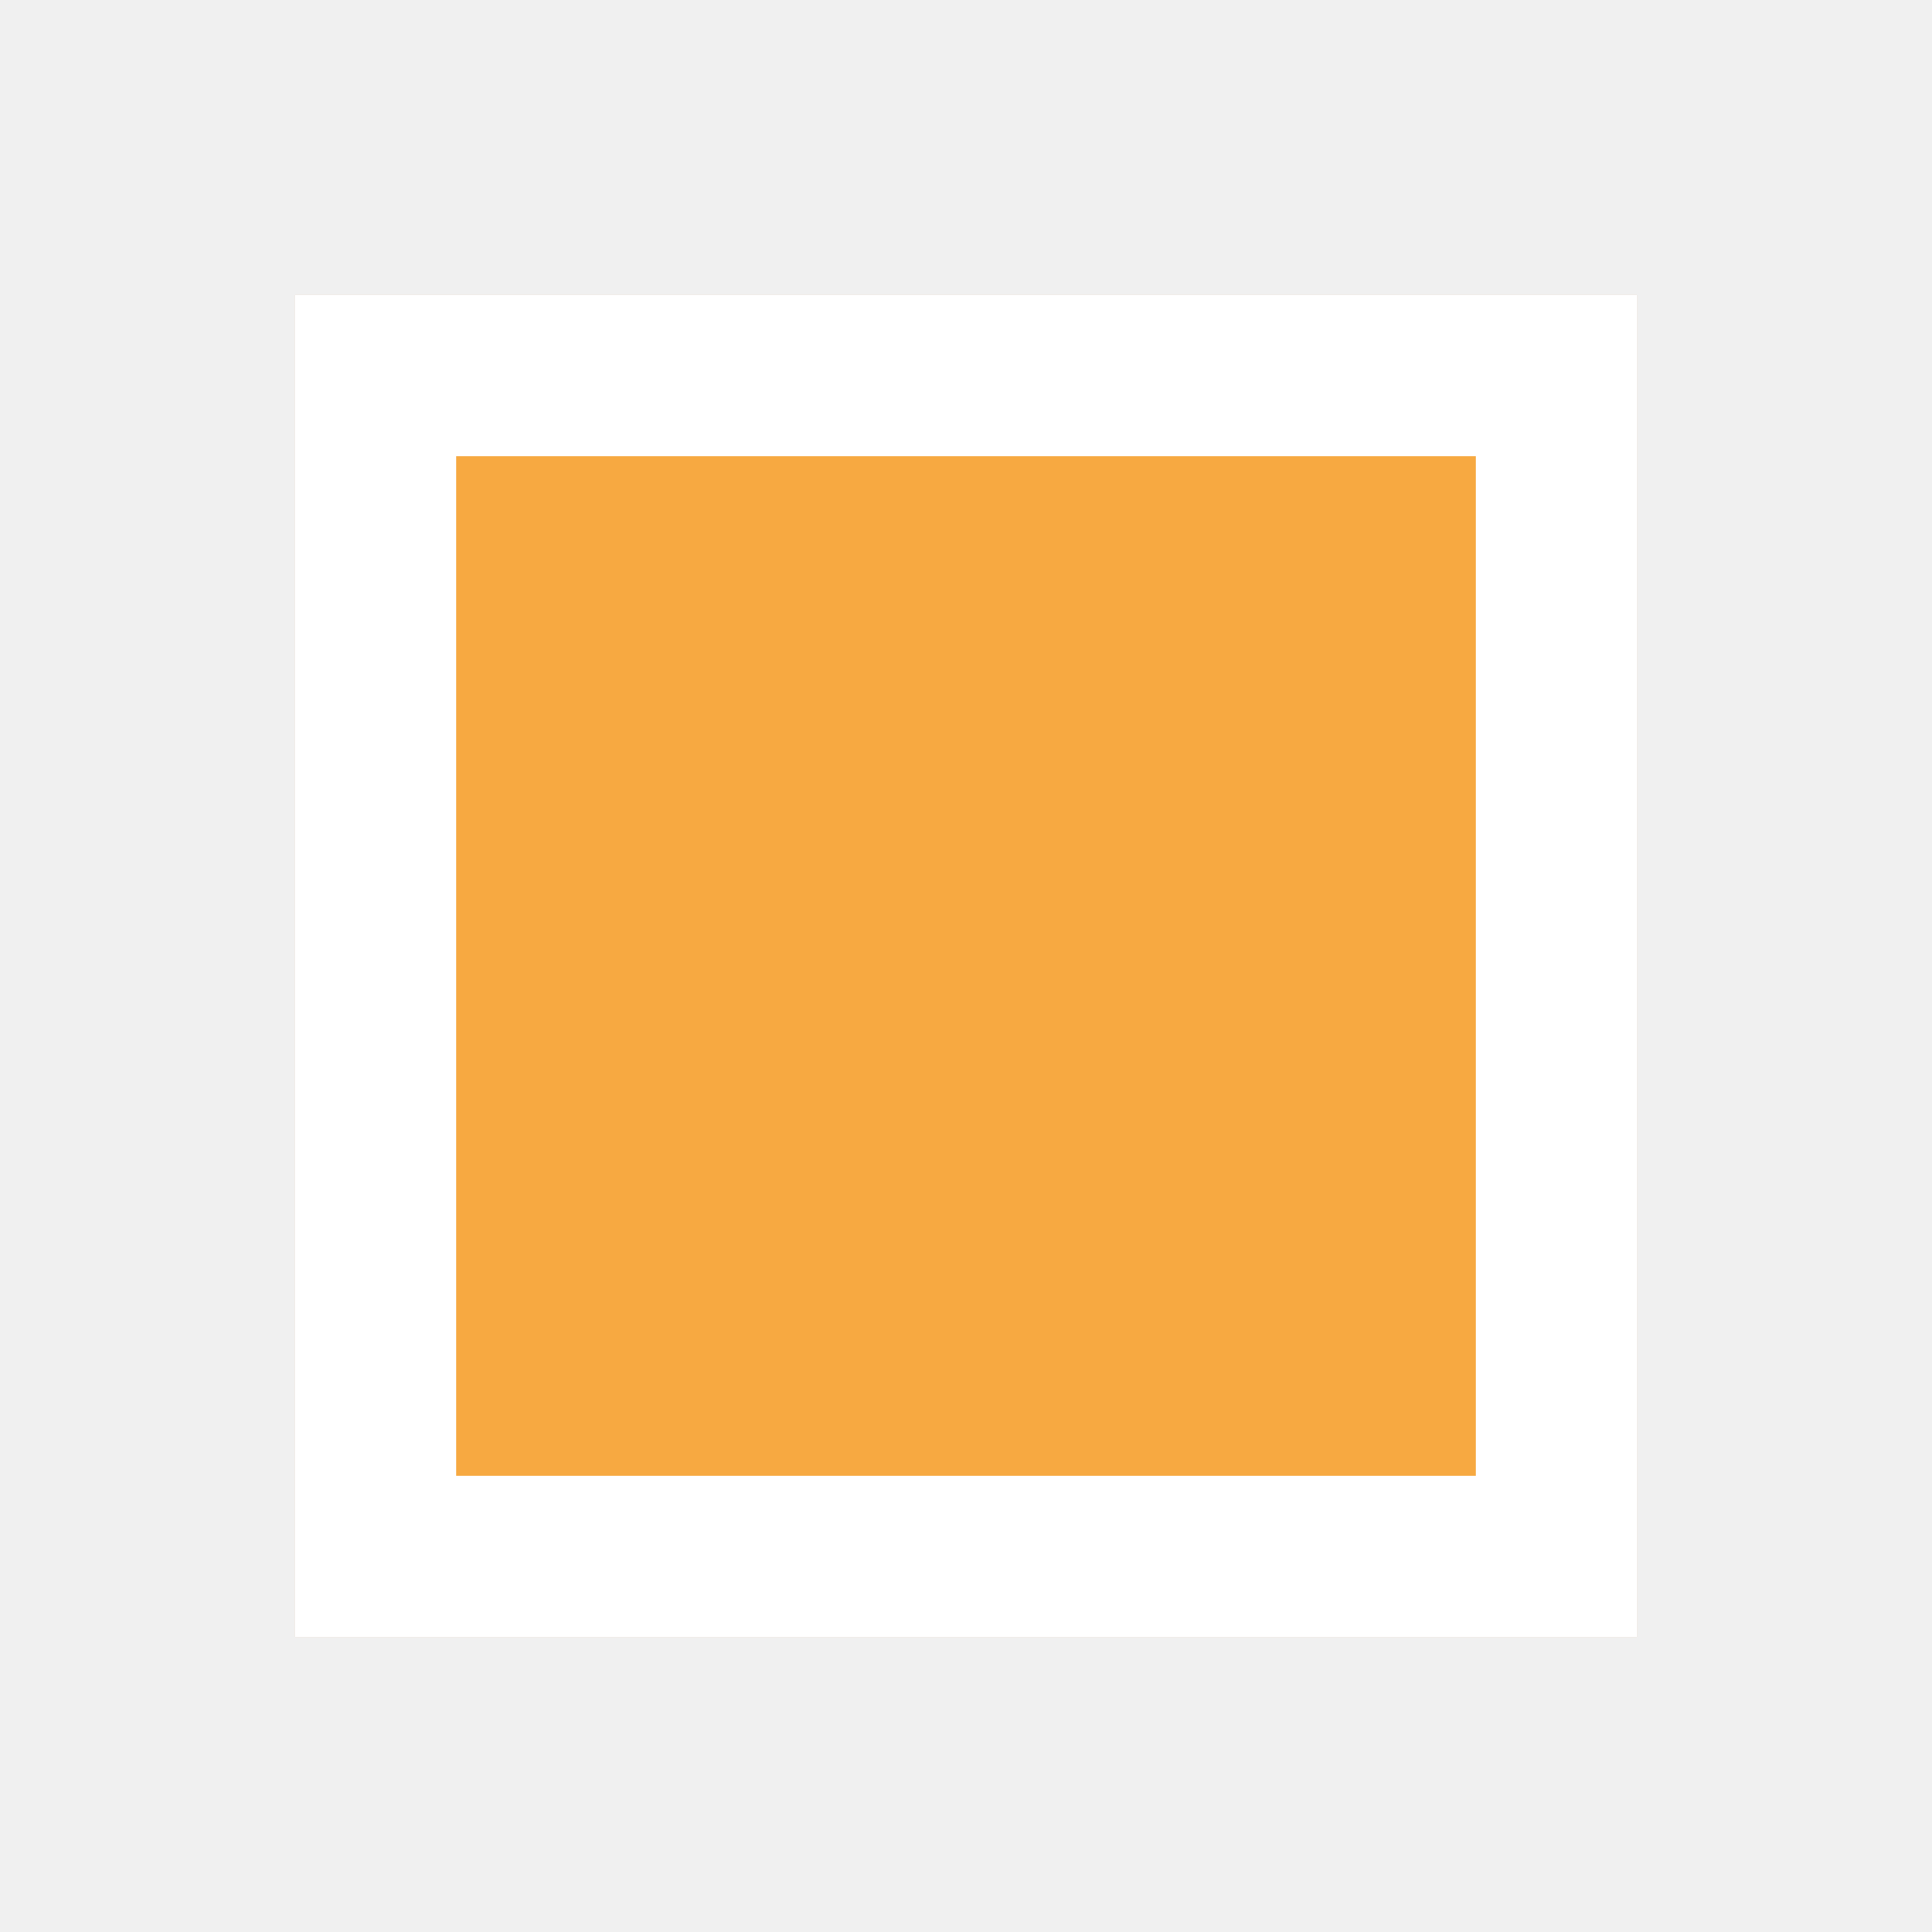
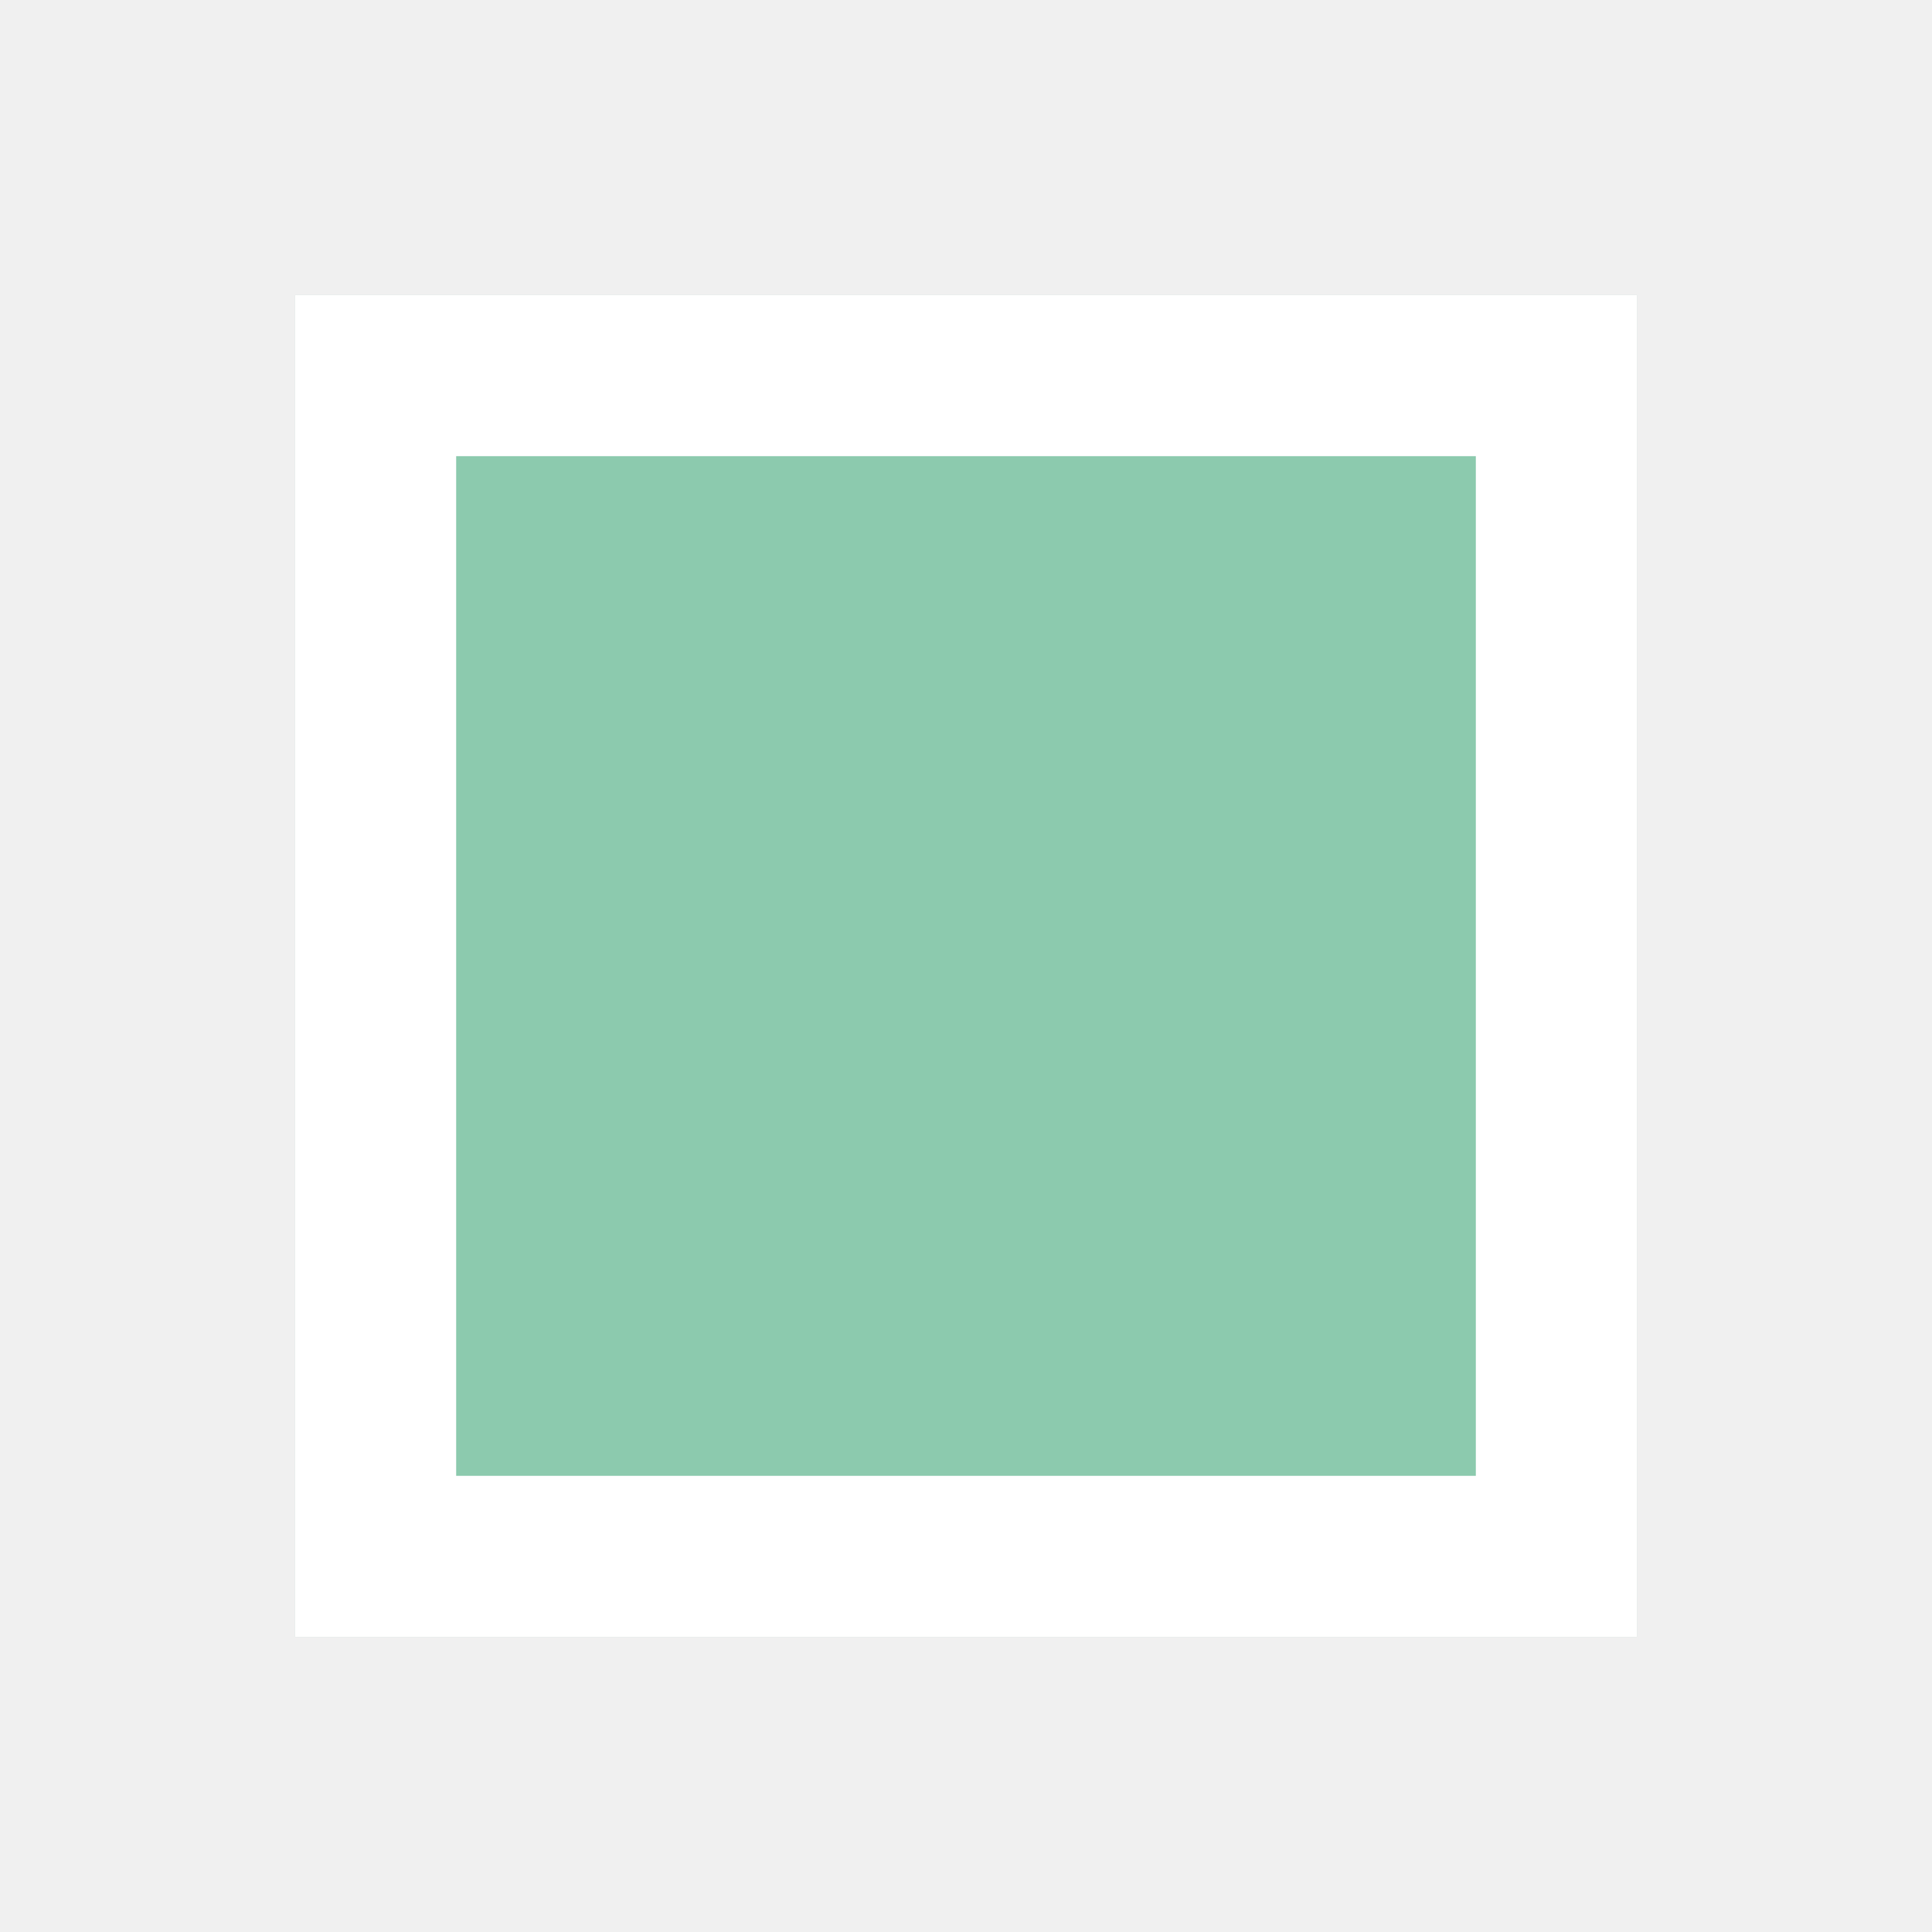
- <svg xmlns="http://www.w3.org/2000/svg" version="1.1" id="Camada_1" x="0px" y="0px" viewBox="0 0 36 36" style="enable-background:new 0 0 36 36;" xml:space="preserve">
-   <style type="text/css">
- 	.st0{clip-path:url(#SVGID_2_);}
- 	.st1{fill:#FFFFFF;}
- 	.st2{fill:none;}
- 	.st3{clip-path:url(#SVGID_4_);}
- 	.st4{clip-path:url(#SVGID_6_);}
- 	.st5{fill:none;stroke:#F1CB40;stroke-width:2;}
- 	.st6{fill:#F1CB40;}
- 	.st7{fill:none;stroke:#F1CB40;stroke-width:1.5;}
- 	.st8{fill:none;stroke:#FFA44D;stroke-width:2;}
- 	.st9{fill:none;stroke:#F1CB40;stroke-width:2;stroke-linecap:round;stroke-linejoin:round;}
- 	.st10{fill:#FAEDBC;}
- 	.st11{fill:none;stroke:#F1CB40;stroke-width:2;stroke-linecap:round;}
- 	.st12{fill:none;stroke:#F7A941;stroke-width:2;}
- 	.st13{fill:none;stroke:#84A214;stroke-width:2;}
- 	.st14{clip-path:url(#SVGID_8_);}
- 	.st15{clip-path:url(#SVGID_10_);}
- 	.st16{fill:#F7A941;}
- 	.st17{fill:#FAEDBC;stroke:#F1CB40;stroke-width:2;}
- 	.st18{clip-path:url(#SVGID_12_);}
- 	.st19{clip-path:url(#SVGID_14_);}
- 	.st20{fill:#F1CB40;stroke:#F1CB40;stroke-width:4;}
- 	.st21{fill:#C8D300;}
- 	.st22{fill:#8CCAAE;}
- 	.st23{fill:#FCE1BC;}
- 	.st24{fill:#ECF0A6;}
- 	.st25{fill:#D7EDE3;}
- 	.st26{fill:none;stroke:#C8D300;stroke-width:2;}
- 	.st27{fill:none;stroke:#8CCAAE;stroke-width:2;}
- 	.st28{fill:none;stroke:#8CCAAE;stroke-width:1.5;}
- 	.st29{fill:none;stroke:#C8D300;stroke-width:1.5;}
- 	.st30{fill:none;stroke:#8CCAAE;stroke-width:2;stroke-linecap:round;stroke-linejoin:round;}
- 	.st31{fill:none;stroke:#C8D300;stroke-width:2;stroke-linecap:round;stroke-linejoin:round;}
- 	.st32{fill:none;stroke:#8CCAAE;stroke-width:2;stroke-linecap:round;}
- 	.st33{fill:none;stroke:#C8D300;stroke-width:2;stroke-linecap:round;}
- 	.st34{clip-path:url(#SVGID_16_);}
- 	.st35{clip-path:url(#SVGID_18_);}
- 	.st36{clip-path:url(#SVGID_20_);}
- 	.st37{fill:none;stroke:#F7A941;stroke-width:2;stroke-linecap:round;stroke-linejoin:round;}
- 	.st38{clip-path:url(#SVGID_22_);}
- 	.st39{fill:#D7EDE3;stroke:#8CCAAE;stroke-width:2;}
- 	.st40{clip-path:url(#SVGID_24_);}
- 	.st41{fill:#ECF0A6;stroke:#C8D300;stroke-width:2;}
- 	.st42{clip-path:url(#SVGID_26_);}
- 	.st43{fill:#FCE1BC;stroke:#F7A941;stroke-width:2;}
- 	.st44{clip-path:url(#SVGID_28_);}
- 	.st45{clip-path:url(#SVGID_30_);}
- 	.st46{clip-path:url(#SVGID_32_);}
- 	.st47{fill:none;stroke:#F7A941;stroke-width:2;stroke-linecap:round;}
- 	.st48{clip-path:url(#SVGID_34_);}
- 	.st49{clip-path:url(#SVGID_36_);}
- 	.st50{clip-path:url(#SVGID_38_);}
- 	.st51{fill:#FFA44D;}
- 	.st52{fill:#8CCAAE;stroke:#8CCAAE;stroke-width:4;}
- 	.st53{fill:#C8D300;stroke:#C8D300;stroke-width:4;}
- 	.st54{fill:#F7A941;stroke:#F7A941;stroke-width:4;}
- 	.st55{fill:url(#Caminho_762-2_1_);}
- 	.st56{fill:url(#Caminho_763-2_1_);}
- 	.st57{fill:url(#Caminho_764-2_1_);}
- 	.st58{fill:url(#Caminho_765-2_1_);}
- 	.st59{fill:url(#Caminho_762-4_1_);}
- 	.st60{fill:url(#Caminho_795_5_);}
- 	.st61{fill:url(#Caminho_763-4_1_);}
- 	.st62{fill:url(#Caminho_790_5_);}
- 	.st63{fill:url(#Caminho_764-4_1_);}
- 	.st64{fill:url(#Caminho_796_5_);}
- 	.st65{fill:url(#Caminho_765-4_1_);}
- 	.st66{fill:url(#Caminho_791_5_);}
- 	.st67{fill:url(#Caminho_762-6_1_);}
- 	.st68{fill:url(#Caminho_785_1_);}
- 	.st69{fill:url(#Caminho_763-6_1_);}
- 	.st70{fill:url(#Caminho_773_1_);}
- 	.st71{fill:url(#Caminho_764-6_1_);}
- 	.st72{fill:url(#Caminho_786_5_);}
- 	.st73{fill:url(#Caminho_765-6_1_);}
- 	.st74{fill:url(#Caminho_774_5_);}
- 	.st75{fill:url(#Caminho_762-8_1_);}
- 	.st76{fill:url(#Caminho_781_1_);}
- 	.st77{fill:url(#Caminho_763-8_1_);}
- 	.st78{fill:url(#Caminho_767_5_);}
- 	.st79{fill:url(#Caminho_764-8_1_);}
- 	.st80{fill:url(#Caminho_782_2_);}
- 	.st81{fill:url(#Caminho_765-8_1_);}
- 	.st82{fill:url(#Caminho_769_5_);}
- 	.st83{fill:url(#Caminho_762-10_1_);}
- 	.st84{fill:url(#Caminho_763-10_1_);}
- 	.st85{fill:url(#Caminho_764-10_1_);}
- 	.st86{fill:url(#Caminho_765-10_1_);}
- 	.st87{fill:url(#Caminho_762-12_1_);}
- 	.st88{fill:url(#Caminho_763-12_1_);}
- 	.st89{fill:url(#Caminho_764-12_1_);}
- 	.st90{fill:url(#Caminho_765-12_1_);}
- 	.st91{fill:url(#Caminho_762-14_1_);}
- 	.st92{fill:url(#Caminho_763-14_1_);}
- 	.st93{fill:url(#Caminho_764-14_1_);}
- 	.st94{fill:url(#Caminho_765-14_1_);}
- 	.st95{fill:url(#Caminho_762-16_1_);}
- 	.st96{fill:url(#Caminho_763-16_1_);}
- 	.st97{fill:url(#Caminho_764-16_1_);}
- 	.st98{fill:url(#Caminho_765-16_1_);}
- 	.st99{fill:url(#Caminho_763-18_1_);}
- 	.st100{fill:url(#Caminho_765-18_1_);}
- 	.st101{fill:url(#Caminho_762-18_1_);}
- 	.st102{fill:url(#Caminho_763-20_1_);}
- 	.st103{fill:url(#Caminho_764-18_1_);}
- 	.st104{fill:url(#Caminho_765-20_1_);}
- 	.st105{fill:url(#Caminho_762-20_1_);}
- 	.st106{fill:url(#Caminho_763-22_1_);}
- 	.st107{fill:url(#Caminho_764-20_1_);}
- 	.st108{fill:url(#Caminho_765-22_1_);}
- 	.st109{fill:url(#Caminho_762-22_1_);}
- 	.st110{fill:url(#Caminho_763-24_1_);}
- 	.st111{fill:url(#Caminho_764-22_1_);}
- 	.st112{fill:url(#Caminho_765-24_1_);}
- 	.st113{fill:url(#Caminho_762-24_1_);}
- 	.st114{fill:url(#Caminho_763-26_1_);}
- 	.st115{fill:url(#Caminho_764-24_1_);}
- 	.st116{fill:url(#Caminho_765-26_1_);}
- 	.st117{fill:url(#Caminho_762-26_1_);}
- 	.st118{fill:url(#Caminho_763-28_1_);}
- 	.st119{fill:url(#Caminho_764-26_1_);}
- 	.st120{fill:url(#Caminho_765-28_1_);}
- 	.st121{fill:url(#Caminho_762-28_1_);}
- 	.st122{fill:url(#Caminho_763-30_1_);}
- 	.st123{fill:url(#Caminho_764-28_1_);}
- 	.st124{fill:url(#Caminho_765-30_1_);}
- 	.st125{fill:url(#Caminho_762-30_1_);}
- 	.st126{fill:url(#Caminho_763-32_5_);}
- 	.st127{fill:url(#Caminho_764-30_1_);}
- 	.st128{fill:url(#Caminho_765-32_5_);}
- 	.st129{fill:url(#Caminho_762-32_5_);}
- 	.st130{fill:url(#Caminho_763-34_5_);}
- 	.st131{fill:url(#Caminho_764-32_5_);}
- 	.st132{fill:url(#Caminho_765-34_5_);}
- 	.st133{fill:url(#Caminho_762-34_5_);}
- 	.st134{fill:url(#Caminho_763-36_5_);}
- 	.st135{fill:url(#Caminho_764-34_5_);}
- 	.st136{fill:url(#Caminho_765-36_5_);}
- 	.st137{fill:url(#Caminho_762-2_2_);}
- 	.st138{fill:url(#Caminho_763-2_2_);}
- 	.st139{fill:url(#Caminho_764-2_2_);}
- 	.st140{fill:url(#Caminho_765-2_2_);}
- 	.st141{fill:url(#Caminho_762-4_2_);}
- 	.st142{fill:url(#Caminho_795_6_);}
- 	.st143{fill:url(#Caminho_763-4_2_);}
- 	.st144{fill:url(#Caminho_790_6_);}
- 	.st145{fill:url(#Caminho_764-4_2_);}
- 	.st146{fill:url(#Caminho_796_6_);}
- 	.st147{fill:url(#Caminho_765-4_2_);}
- 	.st148{fill:url(#Caminho_791_6_);}
- 	.st149{fill:url(#Caminho_762-6_2_);}
- 	.st150{fill:url(#Caminho_785_2_);}
- 	.st151{fill:url(#Caminho_763-6_2_);}
- 	.st152{fill:url(#Caminho_773_2_);}
- 	.st153{fill:url(#Caminho_764-6_2_);}
- 	.st154{fill:url(#Caminho_786_6_);}
- 	.st155{fill:url(#Caminho_765-6_2_);}
- 	.st156{fill:url(#Caminho_774_6_);}
- 	.st157{fill:url(#Caminho_762-8_2_);}
- 	.st158{fill:url(#Caminho_781_2_);}
- 	.st159{fill:url(#Caminho_763-8_2_);}
- 	.st160{fill:url(#Caminho_767_6_);}
- 	.st161{fill:url(#Caminho_764-8_2_);}
- 	.st162{fill:url(#Caminho_782_3_);}
- 	.st163{fill:url(#Caminho_765-8_2_);}
- 	.st164{fill:url(#Caminho_769_6_);}
- 	.st165{fill:url(#Caminho_762-10_4_);}
- 	.st166{fill:url(#Caminho_763-10_4_);}
- 	.st167{fill:url(#Caminho_764-10_4_);}
- 	.st168{fill:url(#Caminho_765-10_4_);}
- 	.st169{fill:url(#Caminho_762-12_4_);}
- 	.st170{fill:url(#Caminho_763-12_4_);}
- 	.st171{fill:url(#Caminho_764-12_4_);}
- 	.st172{fill:url(#Caminho_765-12_4_);}
- 	.st173{fill:url(#Caminho_762-14_4_);}
- 	.st174{fill:url(#Caminho_763-14_2_);}
- 	.st175{fill:url(#Caminho_764-14_4_);}
- 	.st176{fill:url(#Caminho_765-14_2_);}
- 	.st177{fill:url(#Caminho_762-16_2_);}
- 	.st178{fill:url(#Caminho_763-16_2_);}
- 	.st179{fill:url(#Caminho_764-16_2_);}
- 	.st180{fill:url(#Caminho_765-16_2_);}
- 	.st181{fill:url(#Caminho_763-18_4_);}
- 	.st182{fill:url(#Caminho_765-18_4_);}
- 	.st183{fill:url(#Caminho_762-18_4_);}
- 	.st184{fill:url(#Caminho_763-20_4_);}
- 	.st185{fill:url(#Caminho_764-18_4_);}
- 	.st186{fill:url(#Caminho_765-20_4_);}
- 	.st187{fill:url(#Caminho_762-20_2_);}
- 	.st188{fill:url(#Caminho_763-22_2_);}
- 	.st189{fill:url(#Caminho_764-20_2_);}
- 	.st190{fill:url(#Caminho_765-22_2_);}
- 	.st191{fill:url(#Caminho_762-22_2_);}
- 	.st192{fill:url(#Caminho_763-24_2_);}
- 	.st193{fill:url(#Caminho_764-22_2_);}
- 	.st194{fill:url(#Caminho_765-24_2_);}
- 	.st195{fill:url(#Caminho_762-24_2_);}
- 	.st196{fill:url(#Caminho_763-26_2_);}
- 	.st197{fill:url(#Caminho_764-24_2_);}
- 	.st198{fill:url(#Caminho_765-26_2_);}
- 	.st199{fill:url(#Caminho_762-26_2_);}
- 	.st200{fill:url(#Caminho_763-28_2_);}
- 	.st201{fill:url(#Caminho_764-26_2_);}
- 	.st202{fill:url(#Caminho_765-28_2_);}
- 	.st203{fill:url(#Caminho_762-28_4_);}
- 	.st204{fill:url(#Caminho_763-30_4_);}
- 	.st205{fill:url(#Caminho_764-28_4_);}
- 	.st206{fill:url(#Caminho_765-30_4_);}
- 	.st207{fill:url(#Caminho_762-30_4_);}
- 	.st208{fill:url(#Caminho_763-32_6_);}
- 	.st209{fill:url(#Caminho_764-30_4_);}
- 	.st210{fill:url(#Caminho_765-32_6_);}
- 	.st211{fill:url(#Caminho_762-32_6_);}
- 	.st212{fill:url(#Caminho_763-34_6_);}
- 	.st213{fill:url(#Caminho_764-32_6_);}
- 	.st214{fill:url(#Caminho_765-34_6_);}
- 	.st215{fill:url(#Caminho_762-34_6_);}
- 	.st216{fill:url(#Caminho_763-36_6_);}
- 	.st217{fill:url(#Caminho_764-34_6_);}
- 	.st218{fill:url(#Caminho_765-36_6_);}
- 	.st219{fill:url(#Caminho_762-2_6_);}
- 	.st220{fill:url(#Caminho_763-2_6_);}
- 	.st221{fill:url(#Caminho_764-2_6_);}
- 	.st222{fill:url(#Caminho_765-2_6_);}
- 	.st223{fill:url(#Caminho_762-4_6_);}
- 	.st224{fill:url(#Caminho_795_10_);}
- 	.st225{fill:url(#Caminho_763-4_6_);}
- 	.st226{fill:url(#Caminho_790_10_);}
- 	.st227{fill:url(#Caminho_764-4_6_);}
- 	.st228{fill:url(#Caminho_796_10_);}
- 	.st229{fill:url(#Caminho_765-4_6_);}
- 	.st230{fill:url(#Caminho_791_10_);}
- 	.st231{fill:url(#Caminho_762-6_6_);}
- 	.st232{fill:url(#Caminho_785_6_);}
- 	.st233{fill:url(#Caminho_763-6_6_);}
- 	.st234{fill:url(#Caminho_773_6_);}
- 	.st235{fill:url(#Caminho_764-6_6_);}
- 	.st236{fill:url(#Caminho_786_10_);}
- 	.st237{fill:url(#Caminho_765-6_6_);}
- 	.st238{fill:url(#Caminho_774_10_);}
- 	.st239{fill:url(#Caminho_762-8_6_);}
- 	.st240{fill:url(#Caminho_781_6_);}
- 	.st241{fill:url(#Caminho_763-8_6_);}
- 	.st242{fill:url(#Caminho_767_10_);}
- 	.st243{fill:url(#Caminho_764-8_6_);}
- 	.st244{fill:url(#Caminho_782_7_);}
- 	.st245{fill:url(#Caminho_765-8_6_);}
- 	.st246{fill:url(#Caminho_769_10_);}
- 	.st247{fill:url(#Caminho_763-14_6_);}
- 	.st248{fill:url(#Caminho_765-14_6_);}
- 	.st249{fill:url(#Caminho_762-16_6_);}
- 	.st250{fill:url(#Caminho_763-16_6_);}
- 	.st251{fill:url(#Caminho_764-16_6_);}
- 	.st252{fill:url(#Caminho_765-16_6_);}
- 	.st253{fill:url(#Caminho_762-20_6_);}
- 	.st254{fill:url(#Caminho_763-22_6_);}
- 	.st255{fill:url(#Caminho_764-20_6_);}
- 	.st256{fill:url(#Caminho_765-22_6_);}
- 	.st257{fill:url(#Caminho_762-22_6_);}
- 	.st258{fill:url(#Caminho_763-24_6_);}
- 	.st259{fill:url(#Caminho_764-22_6_);}
- 	.st260{fill:url(#Caminho_765-24_6_);}
- 	.st261{fill:url(#Caminho_762-24_6_);}
- 	.st262{fill:url(#Caminho_763-26_6_);}
- 	.st263{fill:url(#Caminho_764-24_6_);}
- 	.st264{fill:url(#Caminho_765-26_6_);}
- 	.st265{fill:url(#Caminho_762-26_6_);}
- 	.st266{fill:url(#Caminho_763-28_6_);}
- 	.st267{fill:url(#Caminho_764-26_6_);}
- 	.st268{fill:url(#Caminho_765-28_6_);}
- 	.st269{fill:url(#Caminho_762-36_4_);}
- 	.st270{fill:url(#Caminho_763-38_5_);}
- 	.st271{fill:url(#Caminho_764-36_4_);}
- 	.st272{fill:url(#Caminho_765-38_5_);}
- 	.st273{fill:url(#Caminho_762-38_5_);}
- 	.st274{fill:url(#Caminho_795-2_5_);}
- 	.st275{fill:url(#Caminho_763-40_4_);}
- 	.st276{fill:url(#Caminho_790-2_5_);}
- 	.st277{fill:url(#Caminho_764-38_5_);}
- 	.st278{fill:url(#Caminho_796-2_5_);}
- 	.st279{fill:url(#Caminho_765-40_4_);}
- 	.st280{fill:url(#Caminho_791-2_5_);}
- 	.st281{fill:url(#Caminho_762-40_4_);}
- 	.st282{fill:url(#Caminho_785-2_5_);}
- 	.st283{fill:url(#Caminho_763-42_4_);}
- 	.st284{fill:url(#Caminho_773-2_5_);}
- 	.st285{fill:url(#Caminho_764-40_4_);}
- 	.st286{fill:url(#Caminho_786-2_5_);}
- 	.st287{fill:url(#Caminho_765-42_4_);}
- 	.st288{fill:url(#Caminho_774-2_5_);}
- 	.st289{fill:url(#Caminho_762-42_4_);}
- 	.st290{fill:url(#Caminho_781-2_5_);}
- 	.st291{fill:url(#Caminho_763-44_4_);}
- 	.st292{fill:url(#Caminho_767-2_5_);}
- 	.st293{fill:url(#Caminho_764-42_4_);}
- 	.st294{fill:url(#Caminho_782-2_5_);}
- 	.st295{fill:url(#Caminho_765-44_4_);}
- 	.st296{fill:url(#Caminho_769-2_5_);}
- 	.st297{fill:url(#Caminho_762-44_4_);}
- 	.st298{fill:url(#Caminho_763-46_4_);}
- 	.st299{fill:url(#Caminho_764-44_4_);}
- 	.st300{fill:url(#Caminho_765-46_4_);}
- 	.st301{fill:url(#Caminho_762-46_4_);}
- 	.st302{fill:url(#Caminho_763-48_4_);}
- 	.st303{fill:url(#Caminho_764-46_4_);}
- 	.st304{fill:url(#Caminho_765-48_4_);}
- 	.st305{fill:url(#Caminho_762-48_4_);}
- 	.st306{fill:url(#Caminho_763-50_4_);}
- 	.st307{fill:url(#Caminho_764-48_4_);}
- 	.st308{fill:url(#Caminho_765-50_4_);}
- 	.st309{fill:url(#Caminho_762-50_4_);}
- 	.st310{fill:url(#Caminho_763-52_4_);}
- 	.st311{fill:url(#Caminho_764-50_4_);}
- 	.st312{fill:url(#Caminho_765-52_4_);}
- 	.st313{fill:url(#Caminho_763-54_4_);}
- 	.st314{fill:url(#Caminho_765-54_4_);}
- 	.st315{fill:url(#Caminho_762-52_4_);}
- 	.st316{fill:url(#Caminho_763-56_4_);}
- 	.st317{fill:url(#Caminho_764-52_4_);}
- 	.st318{fill:url(#Caminho_765-56_4_);}
- 	.st319{fill:url(#Caminho_762-54_4_);}
- 	.st320{fill:url(#Caminho_763-58_4_);}
- 	.st321{fill:url(#Caminho_764-54_4_);}
- 	.st322{fill:url(#Caminho_765-58_4_);}
- 	.st323{fill:url(#Caminho_762-56_2_);}
- 	.st324{fill:url(#Caminho_763-60_4_);}
- 	.st325{fill:url(#Caminho_764-56_2_);}
- 	.st326{fill:url(#Caminho_765-60_4_);}
- 	.st327{fill:url(#Caminho_762-58_4_);}
- 	.st328{fill:url(#Caminho_763-62_2_);}
- 	.st329{fill:url(#Caminho_764-58_4_);}
- 	.st330{fill:url(#Caminho_765-62_2_);}
- 	.st331{fill:url(#Caminho_762-60_4_);}
- 	.st332{fill:url(#Caminho_763-64_2_);}
- 	.st333{fill:url(#Caminho_764-60_4_);}
- 	.st334{fill:url(#Caminho_765-64_2_);}
- 	.st335{fill:url(#Caminho_762-62_2_);}
- 	.st336{fill:url(#Caminho_763-66_2_);}
- 	.st337{fill:url(#Caminho_764-62_2_);}
- 	.st338{fill:url(#Caminho_765-66_2_);}
- 	.st339{fill:url(#Caminho_762-64_2_);}
- 	.st340{fill:url(#Caminho_763-68_2_);}
- 	.st341{fill:url(#Caminho_764-64_2_);}
- 	.st342{fill:url(#Caminho_765-68_2_);}
- 	.st343{fill:url(#Caminho_762-66_2_);}
- 	.st344{fill:url(#Caminho_763-70_2_);}
- 	.st345{fill:url(#Caminho_764-66_2_);}
- 	.st346{fill:url(#Caminho_765-70_2_);}
- 	.st347{fill:url(#Caminho_762-68_2_);}
- 	.st348{fill:url(#Caminho_763-72_2_);}
- 	.st349{fill:url(#Caminho_764-68_2_);}
- 	.st350{fill:url(#Caminho_765-72_2_);}
- 	.st351{fill:#BD8432;}
- 	.st352{fill:url(#Caminho_762-2_7_);}
- 	.st353{fill:url(#Caminho_763-2_7_);}
- 	.st354{fill:url(#Caminho_764-2_7_);}
- 	.st355{fill:url(#Caminho_765-2_7_);}
- 	.st356{fill:url(#Caminho_762-4_7_);}
- 	.st357{fill:url(#Caminho_795_11_);}
- 	.st358{fill:url(#Caminho_763-4_7_);}
- 	.st359{fill:url(#Caminho_790_11_);}
- 	.st360{fill:url(#Caminho_764-4_7_);}
- 	.st361{fill:url(#Caminho_796_11_);}
- 	.st362{fill:url(#Caminho_765-4_7_);}
- 	.st363{fill:url(#Caminho_791_11_);}
- 	.st364{fill:url(#Caminho_762-6_7_);}
- 	.st365{fill:url(#Caminho_785_7_);}
- 	.st366{fill:url(#Caminho_763-6_7_);}
- 	.st367{fill:url(#Caminho_773_7_);}
- 	.st368{fill:url(#Caminho_764-6_7_);}
- 	.st369{fill:url(#Caminho_786_11_);}
- 	.st370{fill:url(#Caminho_765-6_7_);}
- 	.st371{fill:url(#Caminho_774_11_);}
- 	.st372{fill:url(#Caminho_762-8_7_);}
- 	.st373{fill:url(#Caminho_781_7_);}
- 	.st374{fill:url(#Caminho_763-8_7_);}
- 	.st375{fill:url(#Caminho_767_11_);}
- 	.st376{fill:url(#Caminho_764-8_7_);}
- 	.st377{fill:url(#Caminho_782_8_);}
- 	.st378{fill:url(#Caminho_765-8_7_);}
- 	.st379{fill:url(#Caminho_769_11_);}
- 	.st380{fill:url(#Caminho_762-10_5_);}
- 	.st381{fill:url(#Caminho_763-10_5_);}
- 	.st382{fill:url(#Caminho_764-10_5_);}
- 	.st383{fill:url(#Caminho_765-10_5_);}
- 	.st384{fill:url(#Caminho_762-12_5_);}
- 	.st385{fill:url(#Caminho_763-12_5_);}
- 	.st386{fill:url(#Caminho_764-12_5_);}
- 	.st387{fill:url(#Caminho_765-12_5_);}
- 	.st388{fill:url(#Caminho_762-14_5_);}
- 	.st389{fill:url(#Caminho_763-14_7_);}
- 	.st390{fill:url(#Caminho_764-14_5_);}
- 	.st391{fill:url(#Caminho_765-14_7_);}
- 	.st392{fill:url(#Caminho_762-16_7_);}
- 	.st393{fill:url(#Caminho_763-16_7_);}
- 	.st394{fill:url(#Caminho_764-16_7_);}
- 	.st395{fill:url(#Caminho_765-16_7_);}
- 	.st396{fill:url(#Caminho_762-18_5_);}
- 	.st397{fill:url(#Caminho_763-18_5_);}
- 	.st398{fill:url(#Caminho_764-18_5_);}
- 	.st399{fill:url(#Caminho_765-18_5_);}
- 	.st400{fill:url(#Caminho_762-20_7_);}
- 	.st401{fill:url(#Caminho_763-20_5_);}
- 	.st402{fill:url(#Caminho_764-20_7_);}
- 	.st403{fill:url(#Caminho_765-20_5_);}
- 	.st404{fill:url(#Caminho_762-22_7_);}
- 	.st405{fill:url(#Caminho_763-22_7_);}
- 	.st406{fill:url(#Caminho_764-22_7_);}
- 	.st407{fill:url(#Caminho_765-22_7_);}
- 	.st408{fill:url(#Caminho_762-24_7_);}
- 	.st409{fill:url(#Caminho_763-24_7_);}
- 	.st410{fill:url(#Caminho_764-24_7_);}
- 	.st411{fill:url(#Caminho_765-24_7_);}
- 	.st412{fill:url(#Caminho_763-26_7_);}
- 	.st413{fill:url(#Caminho_765-26_7_);}
- 	.st414{fill:url(#Caminho_762-28_5_);}
- 	.st415{fill:url(#Caminho_763-28_7_);}
- 	.st416{fill:url(#Caminho_764-28_5_);}
- 	.st417{fill:url(#Caminho_765-28_7_);}
- 	.st418{fill:url(#Caminho_762-30_5_);}
- 	.st419{fill:url(#Caminho_763-30_5_);}
- 	.st420{fill:url(#Caminho_764-30_5_);}
- 	.st421{fill:url(#Caminho_765-30_5_);}
- 	.st422{fill:url(#Caminho_762-32_7_);}
- 	.st423{fill:url(#Caminho_763-32_7_);}
- 	.st424{fill:url(#Caminho_764-32_7_);}
- 	.st425{fill:url(#Caminho_765-32_7_);}
- 	.st426{fill:url(#Caminho_762-34_7_);}
- 	.st427{fill:url(#Caminho_795-2_6_);}
- 	.st428{fill:url(#Caminho_763-34_7_);}
- 	.st429{fill:url(#Caminho_790-2_6_);}
- 	.st430{fill:url(#Caminho_764-34_7_);}
- 	.st431{fill:url(#Caminho_796-2_6_);}
- 	.st432{fill:url(#Caminho_765-34_7_);}
- 	.st433{fill:url(#Caminho_791-2_6_);}
- 	.st434{fill:url(#Caminho_762-36_5_);}
- 	.st435{fill:url(#Caminho_785-2_6_);}
- 	.st436{fill:url(#Caminho_763-36_7_);}
- 	.st437{fill:url(#Caminho_773-2_6_);}
- 	.st438{fill:url(#Caminho_764-36_5_);}
- 	.st439{fill:url(#Caminho_786-2_6_);}
- 	.st440{fill:url(#Caminho_765-36_7_);}
- 	.st441{fill:url(#Caminho_774-2_6_);}
- 	.st442{fill:url(#Caminho_762-38_6_);}
- 	.st443{fill:url(#Caminho_781-2_6_);}
- 	.st444{fill:url(#Caminho_763-38_6_);}
- 	.st445{fill:url(#Caminho_767-2_6_);}
- 	.st446{fill:url(#Caminho_764-38_6_);}
- 	.st447{fill:url(#Caminho_782-2_6_);}
- 	.st448{fill:url(#Caminho_765-38_6_);}
- 	.st449{fill:url(#Caminho_769-2_6_);}
- 	.st450{fill:url(#Caminho_762-40_5_);}
- 	.st451{fill:url(#Caminho_763-40_5_);}
- 	.st452{fill:url(#Caminho_764-40_5_);}
- 	.st453{fill:url(#Caminho_765-40_5_);}
- 	.st454{fill:url(#Caminho_762-42_5_);}
- 	.st455{fill:url(#Caminho_763-42_5_);}
- 	.st456{fill:url(#Caminho_764-42_5_);}
- 	.st457{fill:url(#Caminho_765-42_5_);}
- 	.st458{fill:url(#Caminho_762-44_5_);}
- 	.st459{fill:url(#Caminho_763-44_5_);}
- 	.st460{fill:url(#Caminho_764-44_5_);}
- 	.st461{fill:url(#Caminho_765-44_5_);}
- 	.st462{fill:url(#Caminho_762-46_5_);}
- 	.st463{fill:url(#Caminho_763-46_5_);}
- 	.st464{fill:url(#Caminho_764-46_5_);}
- 	.st465{fill:url(#Caminho_765-46_5_);}
- 	.st466{fill:url(#Caminho_762-48_5_);}
- 	.st467{fill:url(#Caminho_763-48_5_);}
- 	.st468{fill:url(#Caminho_764-48_5_);}
- 	.st469{fill:url(#Caminho_765-48_5_);}
- 	.st470{fill:url(#Caminho_762-50_5_);}
- 	.st471{fill:url(#Caminho_763-50_5_);}
- 	.st472{fill:url(#Caminho_764-50_5_);}
- 	.st473{fill:url(#Caminho_765-50_5_);}
- 	.st474{fill:url(#Caminho_762-52_5_);}
- 	.st475{fill:url(#Caminho_763-52_5_);}
- 	.st476{fill:url(#Caminho_764-52_5_);}
- 	.st477{fill:url(#Caminho_765-52_5_);}
- 	.st478{fill:url(#Caminho_762-54_5_);}
- 	.st479{fill:url(#Caminho_763-54_5_);}
- 	.st480{fill:url(#Caminho_764-54_5_);}
- 	.st481{fill:url(#Caminho_765-54_5_);}
- 	.st482{fill:url(#Caminho_762-56_3_);}
- 	.st483{fill:url(#Caminho_763-56_5_);}
- 	.st484{fill:url(#Caminho_764-56_3_);}
- 	.st485{fill:url(#Caminho_765-56_5_);}
- 	.st486{fill:url(#Caminho_762-58_5_);}
- 	.st487{fill:url(#Caminho_763-58_5_);}
- 	.st488{fill:url(#Caminho_764-58_5_);}
- 	.st489{fill:url(#Caminho_765-58_5_);}
- 	.st490{fill:url(#Caminho_762-60_5_);}
- 	.st491{fill:url(#Caminho_763-60_5_);}
- 	.st492{fill:url(#Caminho_764-60_5_);}
- 	.st493{fill:url(#Caminho_765-60_5_);}
- 	.st494{fill:url(#Caminho_762-32_8_);}
- 	.st495{fill:url(#Caminho_763-32_8_);}
- 	.st496{fill:url(#Caminho_764-32_8_);}
- 	.st497{fill:url(#Caminho_765-32_8_);}
- 	.st498{fill:url(#Caminho_762-34_8_);}
- 	.st499{fill:url(#Caminho_795-2_7_);}
- 	.st500{fill:url(#Caminho_763-34_8_);}
- 	.st501{fill:url(#Caminho_790-2_7_);}
- 	.st502{fill:url(#Caminho_764-34_8_);}
- 	.st503{fill:url(#Caminho_796-2_7_);}
- 	.st504{fill:url(#Caminho_765-34_8_);}
- 	.st505{fill:url(#Caminho_791-2_7_);}
- 	.st506{fill:url(#Caminho_762-36_6_);}
- 	.st507{fill:url(#Caminho_785-2_7_);}
- 	.st508{fill:url(#Caminho_763-36_8_);}
- 	.st509{fill:url(#Caminho_773-2_7_);}
- 	.st510{fill:url(#Caminho_764-36_6_);}
- 	.st511{fill:url(#Caminho_786-2_7_);}
- 	.st512{fill:url(#Caminho_765-36_8_);}
- 	.st513{fill:url(#Caminho_774-2_7_);}
- 	.st514{fill:url(#Caminho_762-38_7_);}
- 	.st515{fill:url(#Caminho_781-2_7_);}
- 	.st516{fill:url(#Caminho_763-38_7_);}
- 	.st517{fill:url(#Caminho_767-2_7_);}
- 	.st518{fill:url(#Caminho_764-38_7_);}
- 	.st519{fill:url(#Caminho_782-2_7_);}
- 	.st520{fill:url(#Caminho_765-38_7_);}
- 	.st521{fill:url(#Caminho_769-2_7_);}
- 	.st522{fill:url(#Caminho_762-40_6_);}
- 	.st523{fill:url(#Caminho_763-40_6_);}
- 	.st524{fill:url(#Caminho_764-40_6_);}
- 	.st525{fill:url(#Caminho_765-40_6_);}
- 	.st526{fill:url(#Caminho_762-42_6_);}
- 	.st527{fill:url(#Caminho_763-42_6_);}
- 	.st528{fill:url(#Caminho_764-42_6_);}
- 	.st529{fill:url(#Caminho_765-42_6_);}
- 	.st530{fill:url(#Caminho_762-44_6_);}
- 	.st531{fill:url(#Caminho_763-44_6_);}
- 	.st532{fill:url(#Caminho_764-44_6_);}
- 	.st533{fill:url(#Caminho_765-44_6_);}
- 	.st534{fill:url(#Caminho_762-46_6_);}
- 	.st535{fill:url(#Caminho_763-46_6_);}
- 	.st536{fill:url(#Caminho_764-46_6_);}
- 	.st537{fill:url(#Caminho_765-46_6_);}
- 	.st538{fill:url(#Caminho_762-48_6_);}
- 	.st539{fill:url(#Caminho_763-48_6_);}
- 	.st540{fill:url(#Caminho_764-48_6_);}
- 	.st541{fill:url(#Caminho_765-48_6_);}
- 	.st542{fill:url(#Caminho_762-50_6_);}
- 	.st543{fill:url(#Caminho_763-50_6_);}
- 	.st544{fill:url(#Caminho_764-50_6_);}
- 	.st545{fill:url(#Caminho_765-50_6_);}
- 	.st546{fill:url(#Caminho_762-52_6_);}
- 	.st547{fill:url(#Caminho_763-52_6_);}
- 	.st548{fill:url(#Caminho_764-52_6_);}
- 	.st549{fill:url(#Caminho_765-52_6_);}
- 	.st550{fill:url(#Caminho_762-54_6_);}
- 	.st551{fill:url(#Caminho_763-54_6_);}
- 	.st552{fill:url(#Caminho_764-54_6_);}
- 	.st553{fill:url(#Caminho_765-54_6_);}
- 	.st554{fill:url(#Caminho_763-56_6_);}
- 	.st555{fill:url(#Caminho_765-56_6_);}
- 	.st556{fill:url(#Caminho_762-58_6_);}
- 	.st557{fill:url(#Caminho_763-58_6_);}
- 	.st558{fill:url(#Caminho_764-58_6_);}
- 	.st559{fill:url(#Caminho_765-58_6_);}
- 	.st560{fill:url(#Caminho_762-60_6_);}
- 	.st561{fill:url(#Caminho_763-60_6_);}
- 	.st562{fill:url(#Caminho_764-60_6_);}
- 	.st563{fill:url(#Caminho_765-60_6_);}
- 	.st564{fill:url(#Caminho_762-32_9_);}
- 	.st565{fill:url(#Caminho_763-32_9_);}
- 	.st566{fill:url(#Caminho_764-32_9_);}
- 	.st567{fill:url(#Caminho_765-32_9_);}
- 	.st568{fill:url(#Caminho_762-34_9_);}
- 	.st569{fill:url(#Caminho_795-2_8_);}
- 	.st570{fill:url(#Caminho_763-34_9_);}
- 	.st571{fill:url(#Caminho_790-2_8_);}
- 	.st572{fill:url(#Caminho_764-34_9_);}
- 	.st573{fill:url(#Caminho_796-2_8_);}
- 	.st574{fill:url(#Caminho_765-34_9_);}
- 	.st575{fill:url(#Caminho_791-2_8_);}
- 	.st576{fill:url(#Caminho_762-36_7_);}
- 	.st577{fill:url(#Caminho_785-2_8_);}
- 	.st578{fill:url(#Caminho_763-36_9_);}
- 	.st579{fill:url(#Caminho_773-2_8_);}
- 	.st580{fill:url(#Caminho_764-36_7_);}
- 	.st581{fill:url(#Caminho_786-2_8_);}
- 	.st582{fill:url(#Caminho_765-36_9_);}
- 	.st583{fill:url(#Caminho_774-2_8_);}
- 	.st584{fill:url(#Caminho_762-38_8_);}
- 	.st585{fill:url(#Caminho_781-2_8_);}
- 	.st586{fill:url(#Caminho_763-38_8_);}
- 	.st587{fill:url(#Caminho_767-2_8_);}
- 	.st588{fill:url(#Caminho_764-38_8_);}
- 	.st589{fill:url(#Caminho_782-2_8_);}
- 	.st590{fill:url(#Caminho_765-38_8_);}
- 	.st591{fill:url(#Caminho_769-2_8_);}
- 	.st592{fill:url(#Caminho_762-40_7_);}
- 	.st593{fill:url(#Caminho_763-40_7_);}
- 	.st594{fill:url(#Caminho_764-40_7_);}
- 	.st595{fill:url(#Caminho_765-40_7_);}
- 	.st596{fill:url(#Caminho_762-42_7_);}
- 	.st597{fill:url(#Caminho_763-42_7_);}
- 	.st598{fill:url(#Caminho_764-42_7_);}
- 	.st599{fill:url(#Caminho_765-42_7_);}
- 	.st600{fill:url(#Caminho_762-44_7_);}
- 	.st601{fill:url(#Caminho_763-44_7_);}
- 	.st602{fill:url(#Caminho_764-44_7_);}
- 	.st603{fill:url(#Caminho_765-44_7_);}
- 	.st604{fill:url(#Caminho_762-46_7_);}
- 	.st605{fill:url(#Caminho_763-46_7_);}
- 	.st606{fill:url(#Caminho_764-46_7_);}
- 	.st607{fill:url(#Caminho_765-46_7_);}
- 	.st608{fill:url(#Caminho_762-48_7_);}
- 	.st609{fill:url(#Caminho_763-48_7_);}
- 	.st610{fill:url(#Caminho_764-48_7_);}
- 	.st611{fill:url(#Caminho_765-48_7_);}
- 	.st612{fill:url(#Caminho_762-50_7_);}
- 	.st613{fill:url(#Caminho_763-50_7_);}
- 	.st614{fill:url(#Caminho_764-50_7_);}
- 	.st615{fill:url(#Caminho_765-50_7_);}
- 	.st616{fill:url(#Caminho_762-52_7_);}
- 	.st617{fill:url(#Caminho_763-52_7_);}
- 	.st618{fill:url(#Caminho_764-52_7_);}
- 	.st619{fill:url(#Caminho_765-52_7_);}
- 	.st620{fill:url(#Caminho_762-54_7_);}
- 	.st621{fill:url(#Caminho_763-54_7_);}
- 	.st622{fill:url(#Caminho_764-54_7_);}
- 	.st623{fill:url(#Caminho_765-54_7_);}
- 	.st624{fill:url(#Caminho_763-56_7_);}
- 	.st625{fill:url(#Caminho_765-56_7_);}
- 	.st626{fill:url(#Caminho_762-58_7_);}
- 	.st627{fill:url(#Caminho_763-58_7_);}
- 	.st628{fill:url(#Caminho_764-58_7_);}
- 	.st629{fill:url(#Caminho_765-58_7_);}
- 	.st630{fill:url(#Caminho_762-60_7_);}
- 	.st631{fill:url(#Caminho_763-60_7_);}
- 	.st632{fill:url(#Caminho_764-60_7_);}
- 	.st633{fill:url(#Caminho_765-60_7_);}
- 	.st634{fill:url(#Caminho_795-2_9_);}
- 	.st635{fill:url(#Caminho_790-2_9_);}
- 	.st636{fill:url(#Caminho_796-2_9_);}
- 	.st637{fill:url(#Caminho_791-2_9_);}
- 	.st638{fill:url(#Caminho_785-2_9_);}
- 	.st639{fill:url(#Caminho_773-2_9_);}
- 	.st640{fill:url(#Caminho_786-2_9_);}
- 	.st641{fill:url(#Caminho_774-2_9_);}
- 	.st642{fill:url(#Caminho_762-38_9_);}
- 	.st643{fill:url(#Caminho_781-2_9_);}
- 	.st644{fill:url(#Caminho_763-38_9_);}
- 	.st645{fill:url(#Caminho_767-2_9_);}
- 	.st646{fill:url(#Caminho_764-38_9_);}
- 	.st647{fill:url(#Caminho_782-2_9_);}
- 	.st648{fill:url(#Caminho_765-38_9_);}
- 	.st649{fill:url(#Caminho_769-2_9_);}
- 	.st650{clip-path:url(#SVGID_40_);}
- 	.st651{clip-path:url(#SVGID_42_);}
- 	.st652{fill:#306E2B;}
- 	.st653{clip-path:url(#SVGID_44_);}
- 	.st654{fill:none;stroke:#FFFFFF;stroke-width:3;}
- </style>
-   <g id="Retângulo_2334">
-     <rect x="5.5" y="5.5" class="st16" width="25" height="25" />
-     <rect x="7" y="7" class="st654" width="22" height="22" />
+ <svg xmlns="http://www.w3.org/2000/svg" id="Camada_1" data-name="Camada 1" viewBox="0 0 36 36">
+   <defs>
+     <style>.cls-1{fill:#8ccaae;}.cls-2{fill:none;stroke:#fff;stroke-width:3px;}</style>
+   </defs>
+   <g id="Retângulo_2334" data-name="Retângulo 2334">
+     <rect class="cls-1" x="5.5" y="5.5" width="25" height="25" />
+     <rect class="cls-2" x="7" y="7" width="22" height="22" />
  </g>
</svg>
